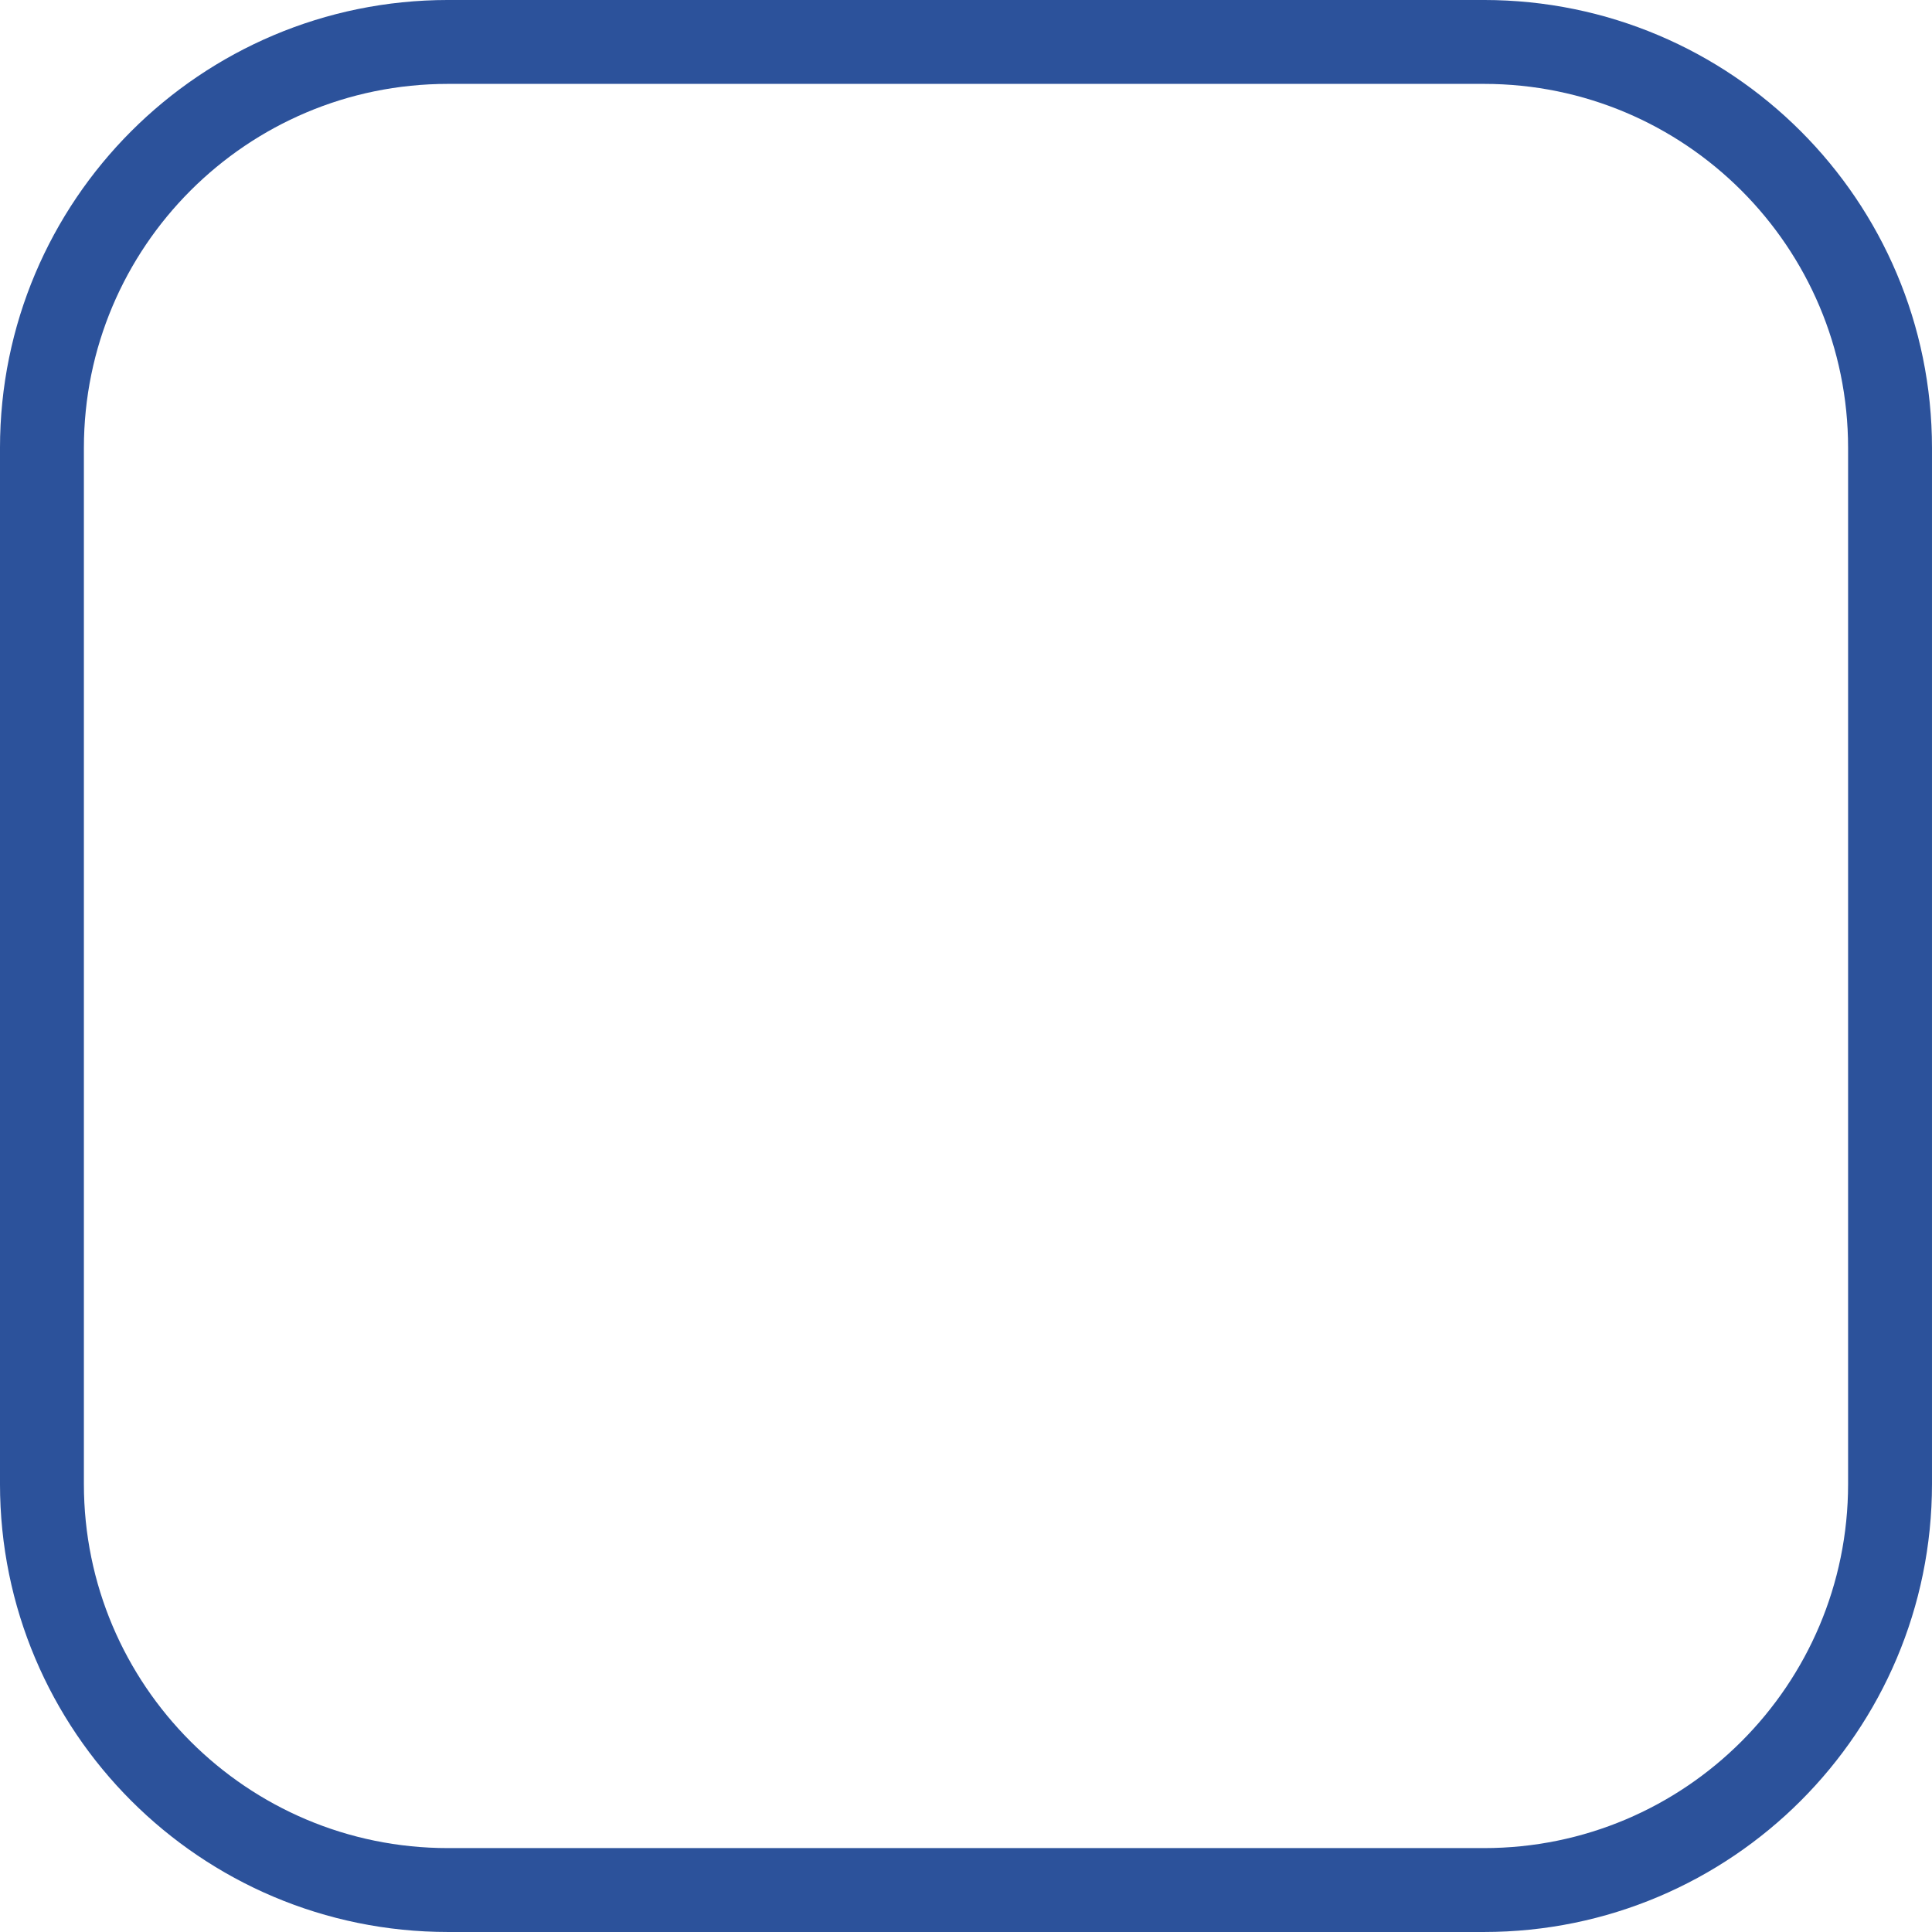
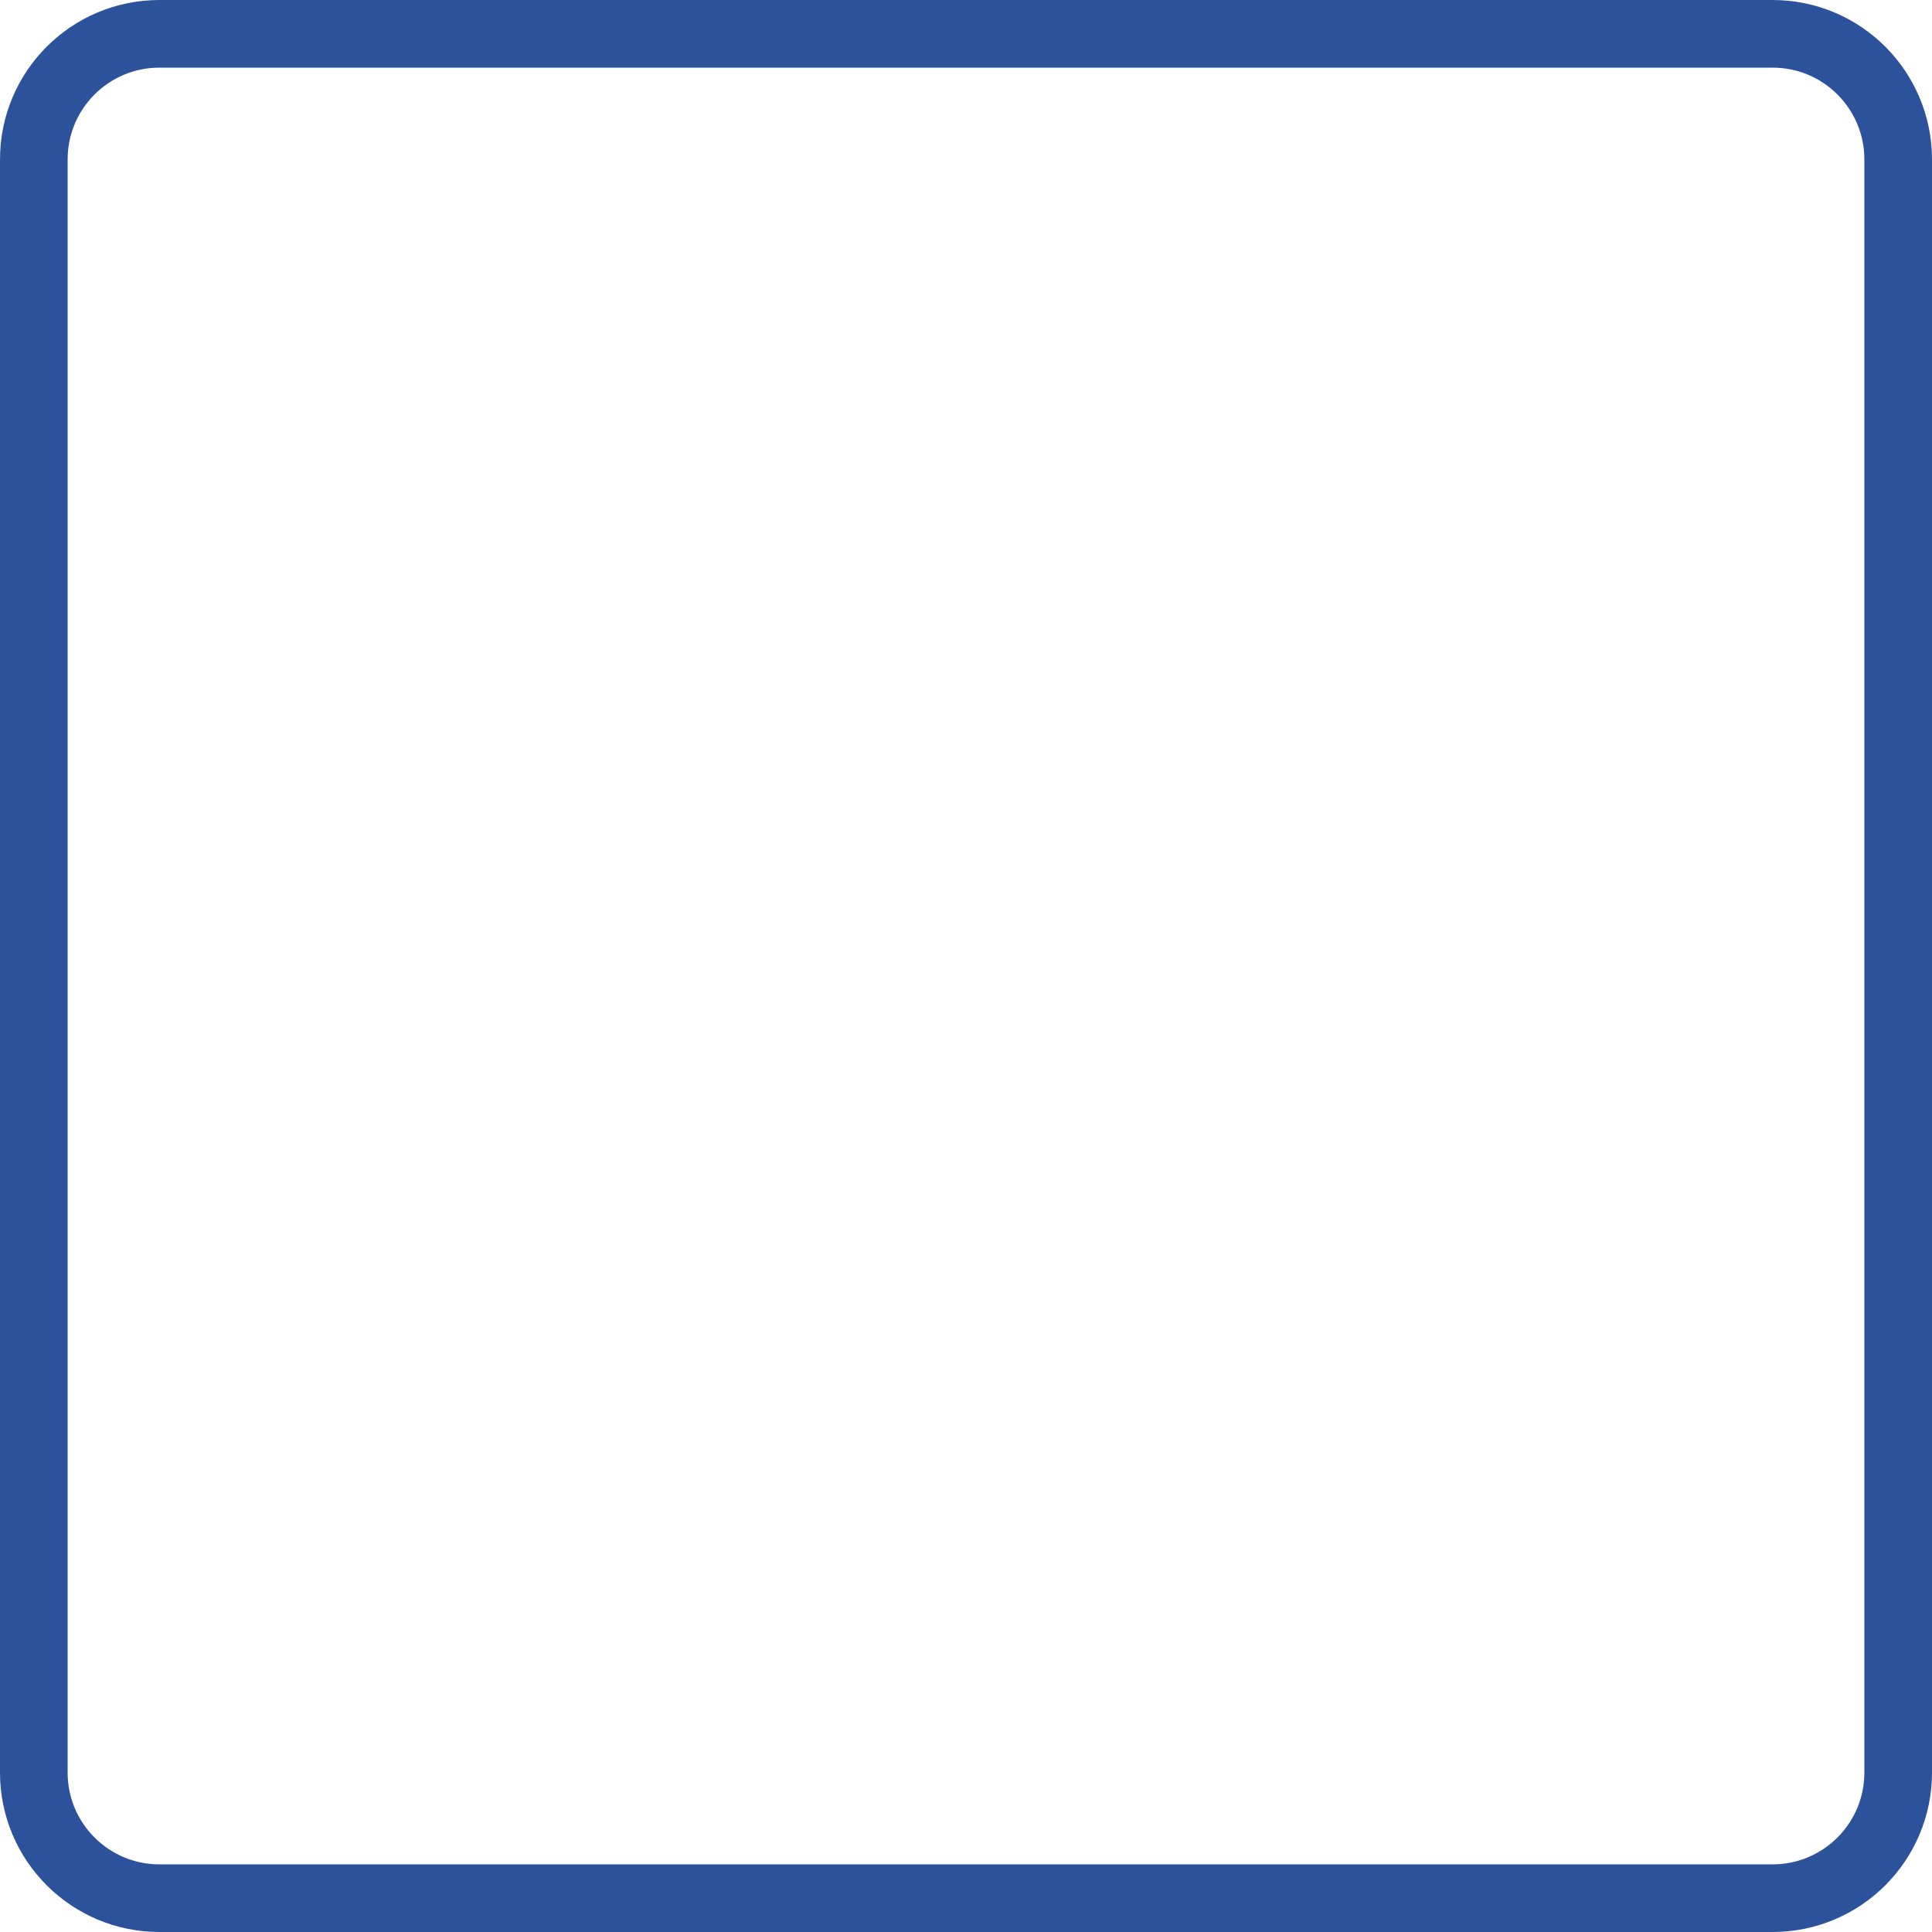
- <svg xmlns="http://www.w3.org/2000/svg" id="Layer_1" data-name="Layer 1" viewBox="0 0 997.83 997.83">
+ <svg xmlns="http://www.w3.org/2000/svg" id="Layer_1" data-name="Layer 1" viewBox="0 0 999.76 999.76">
  <defs>
-     <style>.cls-1{fill:none;stroke:#2c529b;stroke-miterlimit:10;stroke-width:43.33px;}</style>
+     <style>.cls-1{fill:none;stroke:#2c529b;stroke-miterlimit:10;stroke-width:35px;}</style>
  </defs>
-   <rect class="cls-1" x="21.66" y="21.66" width="954.5" height="954.5" rx="209.74" ry="209.74" />
+   <rect class="cls-1" x="17.5" y="17.5" width="964.76" height="964.76" rx="65" ry="65" />
</svg>
